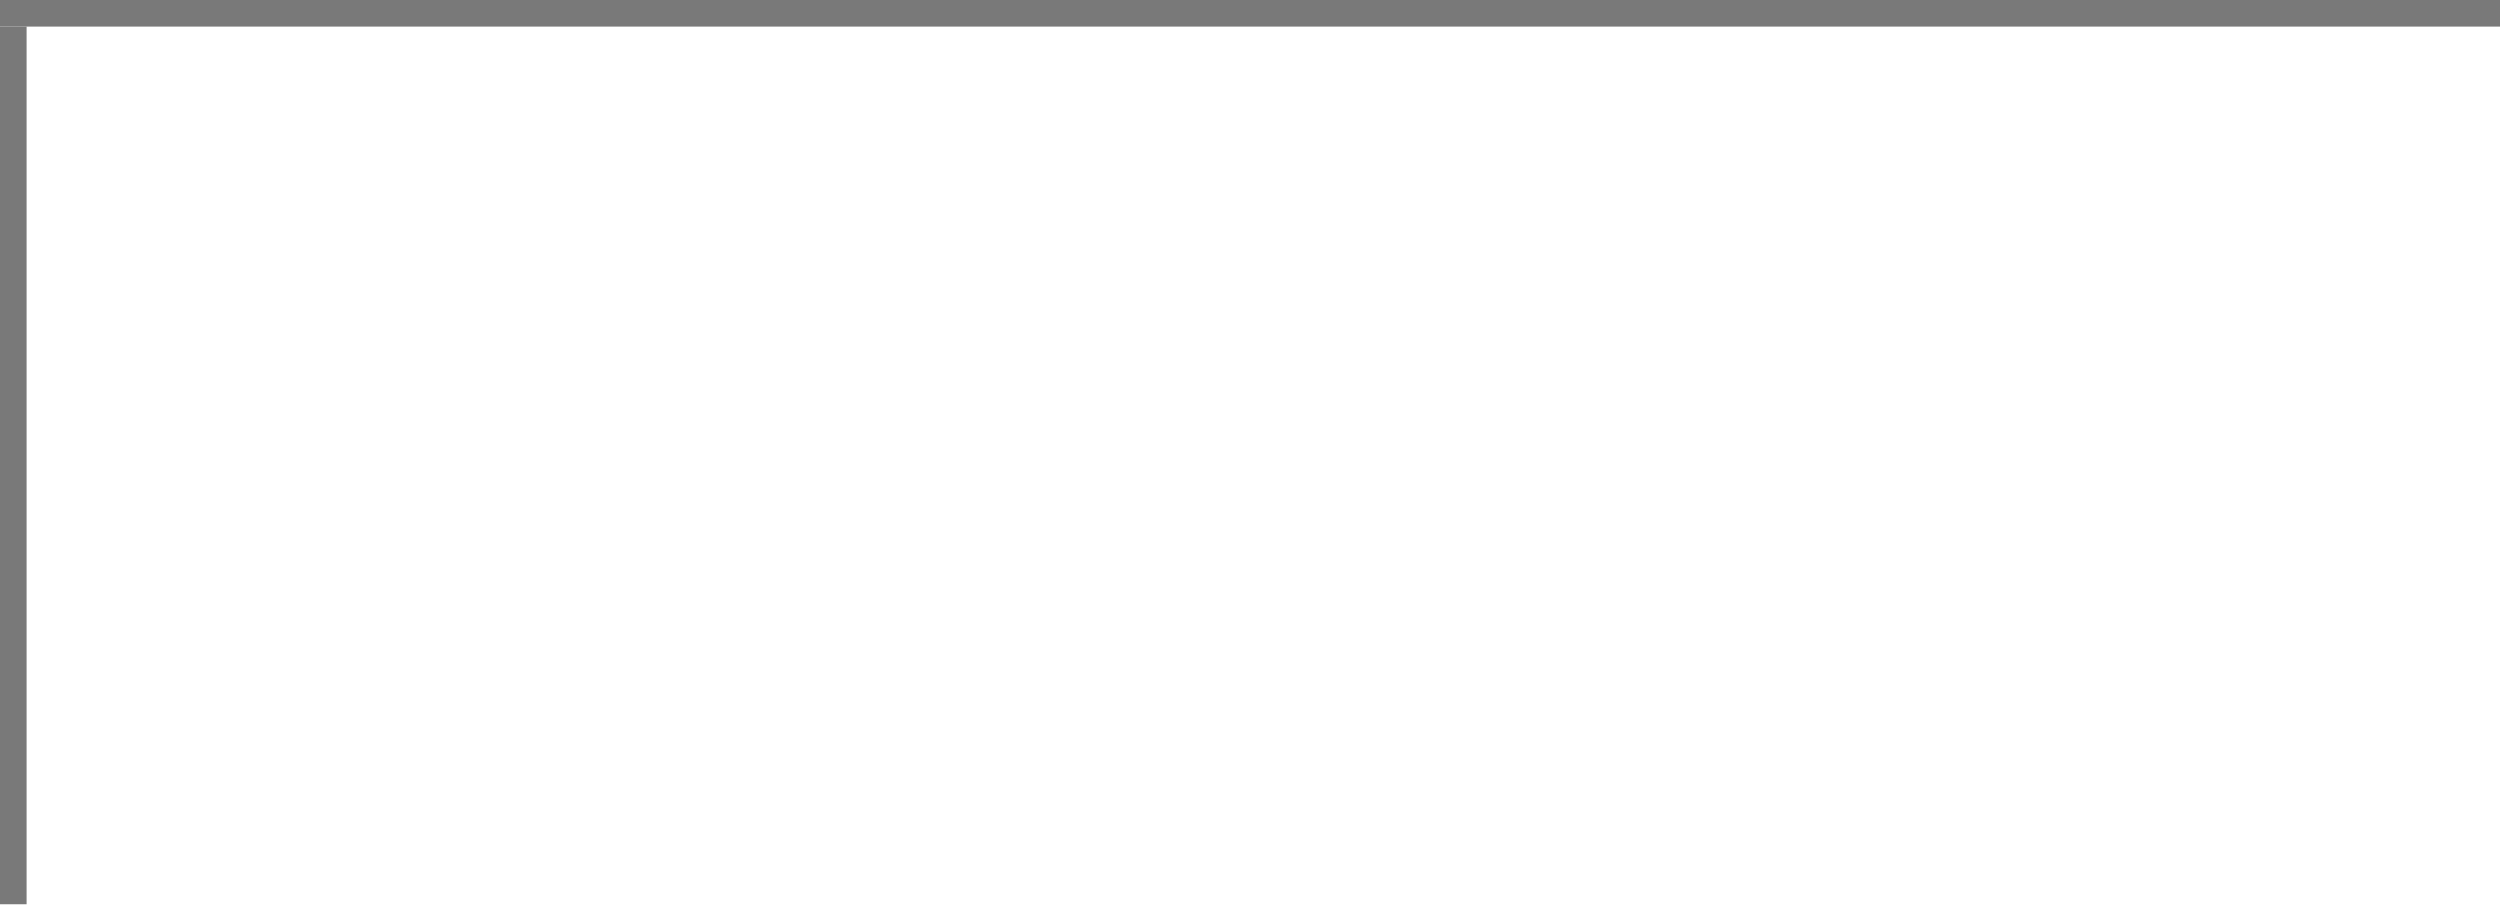
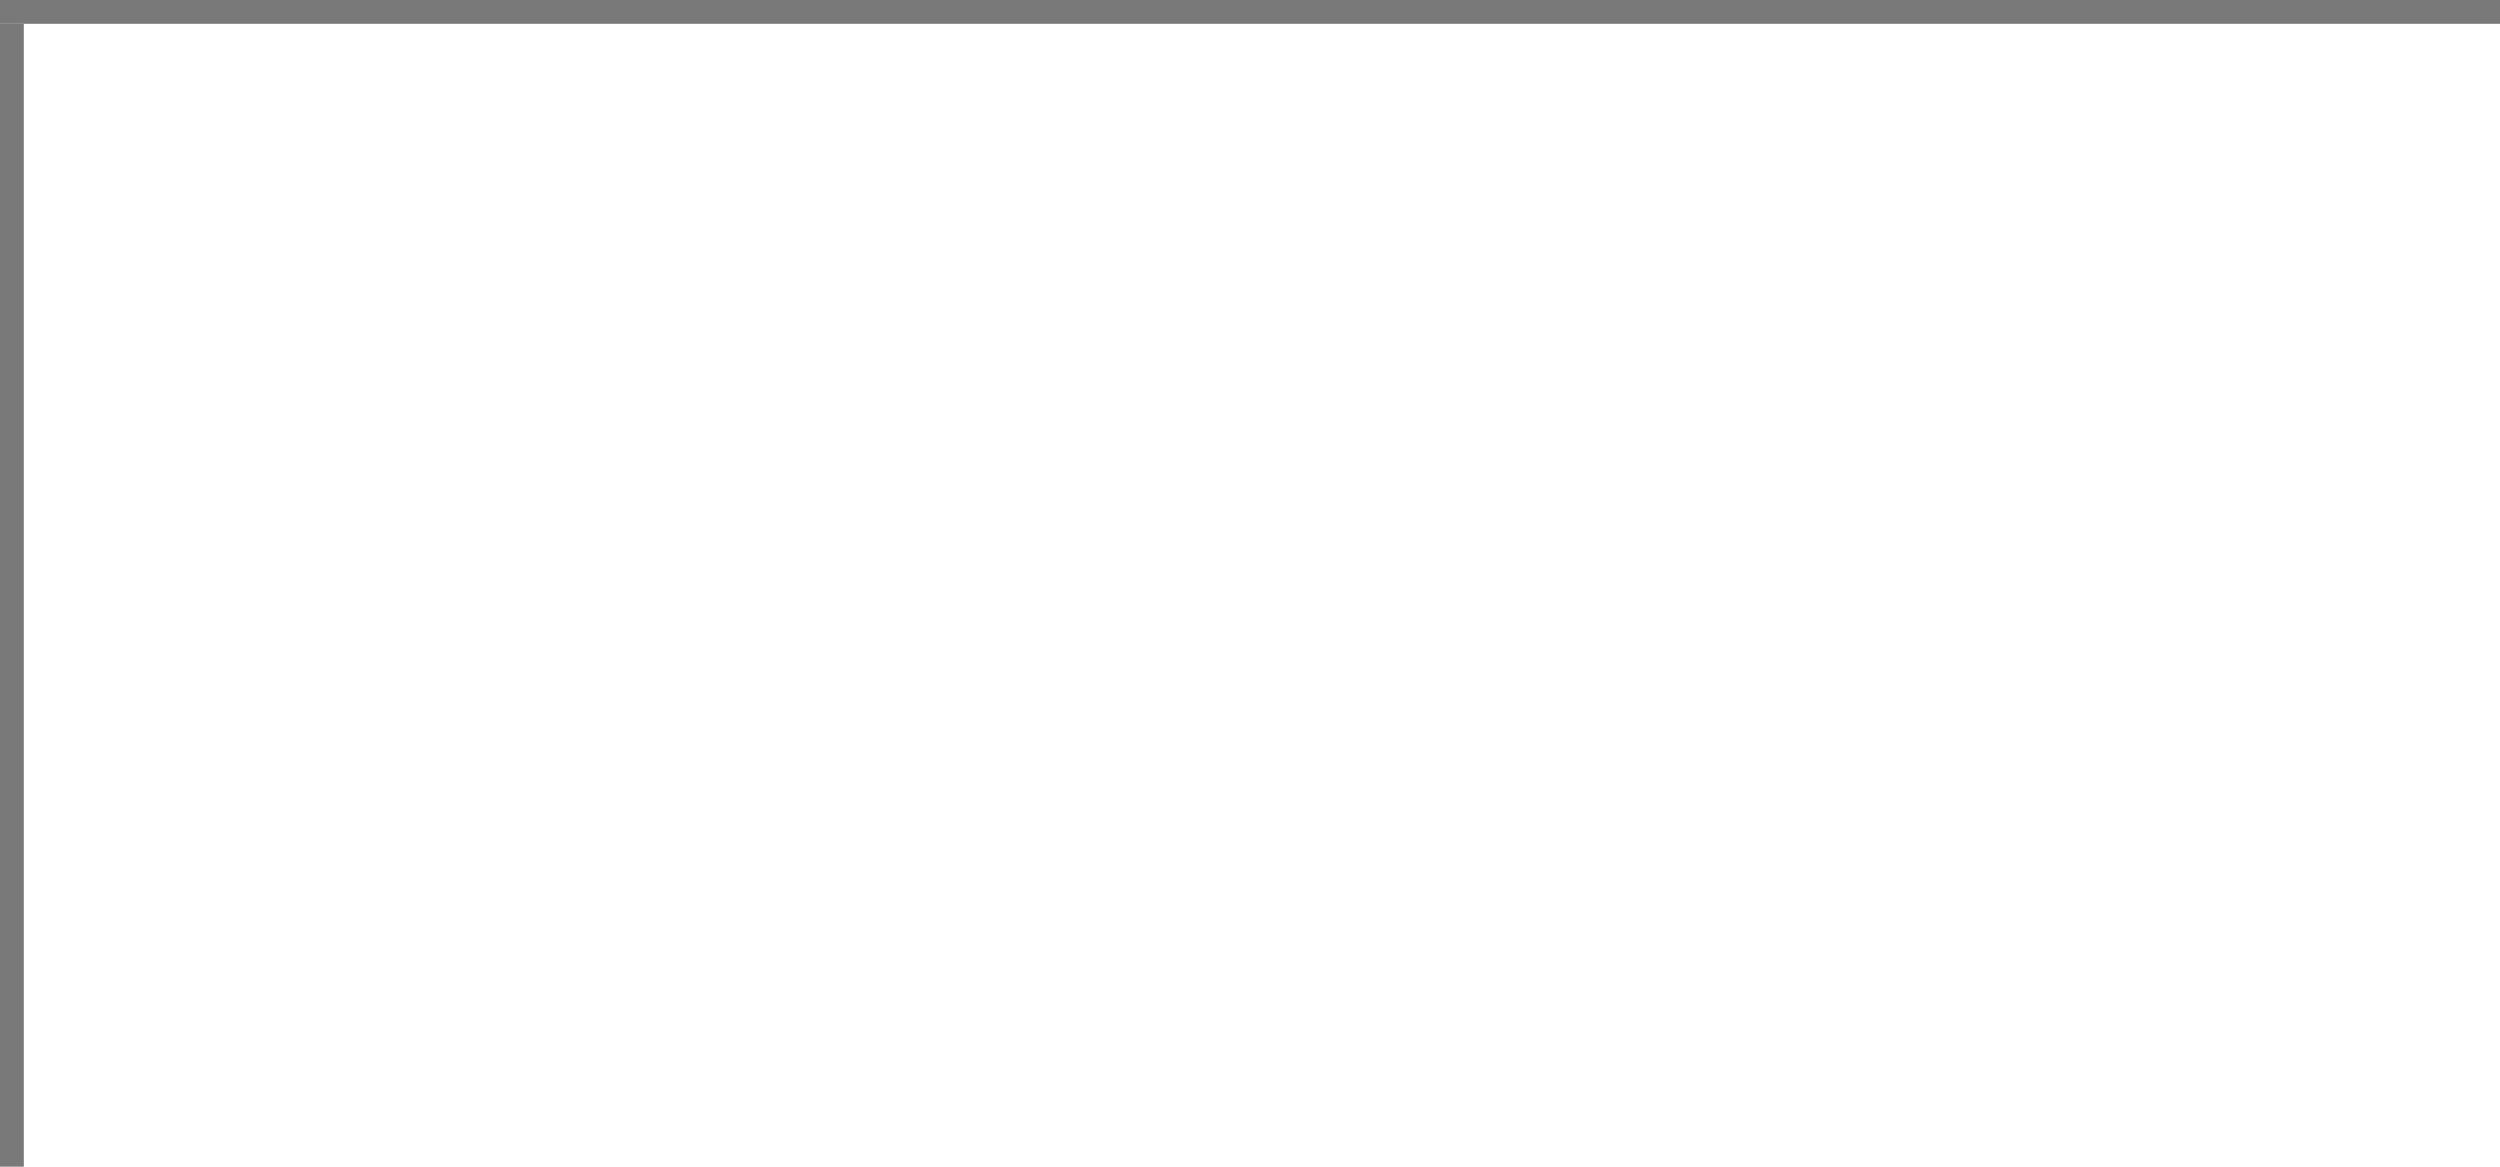
- <svg xmlns="http://www.w3.org/2000/svg" version="1.1" width="94px" height="34px" viewBox="0 49 94 34">
-   <path d="M 1 1  L 94 1  L 94 34  L 1 34  L 1 1  Z " fill-rule="nonzero" fill="rgba(255, 255, 255, 1)" stroke="none" transform="matrix(1 0 0 1 0 49 )" class="fill" />
-   <path d="M 0.5 1  L 0.5 34  " stroke-width="1" stroke-dasharray="0" stroke="rgba(121, 121, 121, 1)" fill="none" transform="matrix(1 0 0 1 0 49 )" class="stroke" />
-   <path d="M 0 0.5  L 94 0.5  " stroke-width="1" stroke-dasharray="0" stroke="rgba(121, 121, 121, 1)" fill="none" transform="matrix(1 0 0 1 0 49 )" class="stroke" />
+ <svg xmlns="http://www.w3.org/2000/svg" version="1.1" width="105px" height="49px" viewBox="739 0 105 49">
+   <path d="M 1 1  L 105 1  L 105 49  L 1 49  L 1 1  Z " fill-rule="nonzero" fill="rgba(255, 255, 255, 1)" stroke="none" transform="matrix(1 0 0 1 739 0 )" class="fill" />
+   <path d="M 0.5 1  L 0.5 49  " stroke-width="1" stroke-dasharray="0" stroke="rgba(121, 121, 121, 1)" fill="none" transform="matrix(1 0 0 1 739 0 )" class="stroke" />
+   <path d="M 0 0.5  L 105 0.5  " stroke-width="1" stroke-dasharray="0" stroke="rgba(121, 121, 121, 1)" fill="none" transform="matrix(1 0 0 1 739 0 )" class="stroke" />
</svg>
